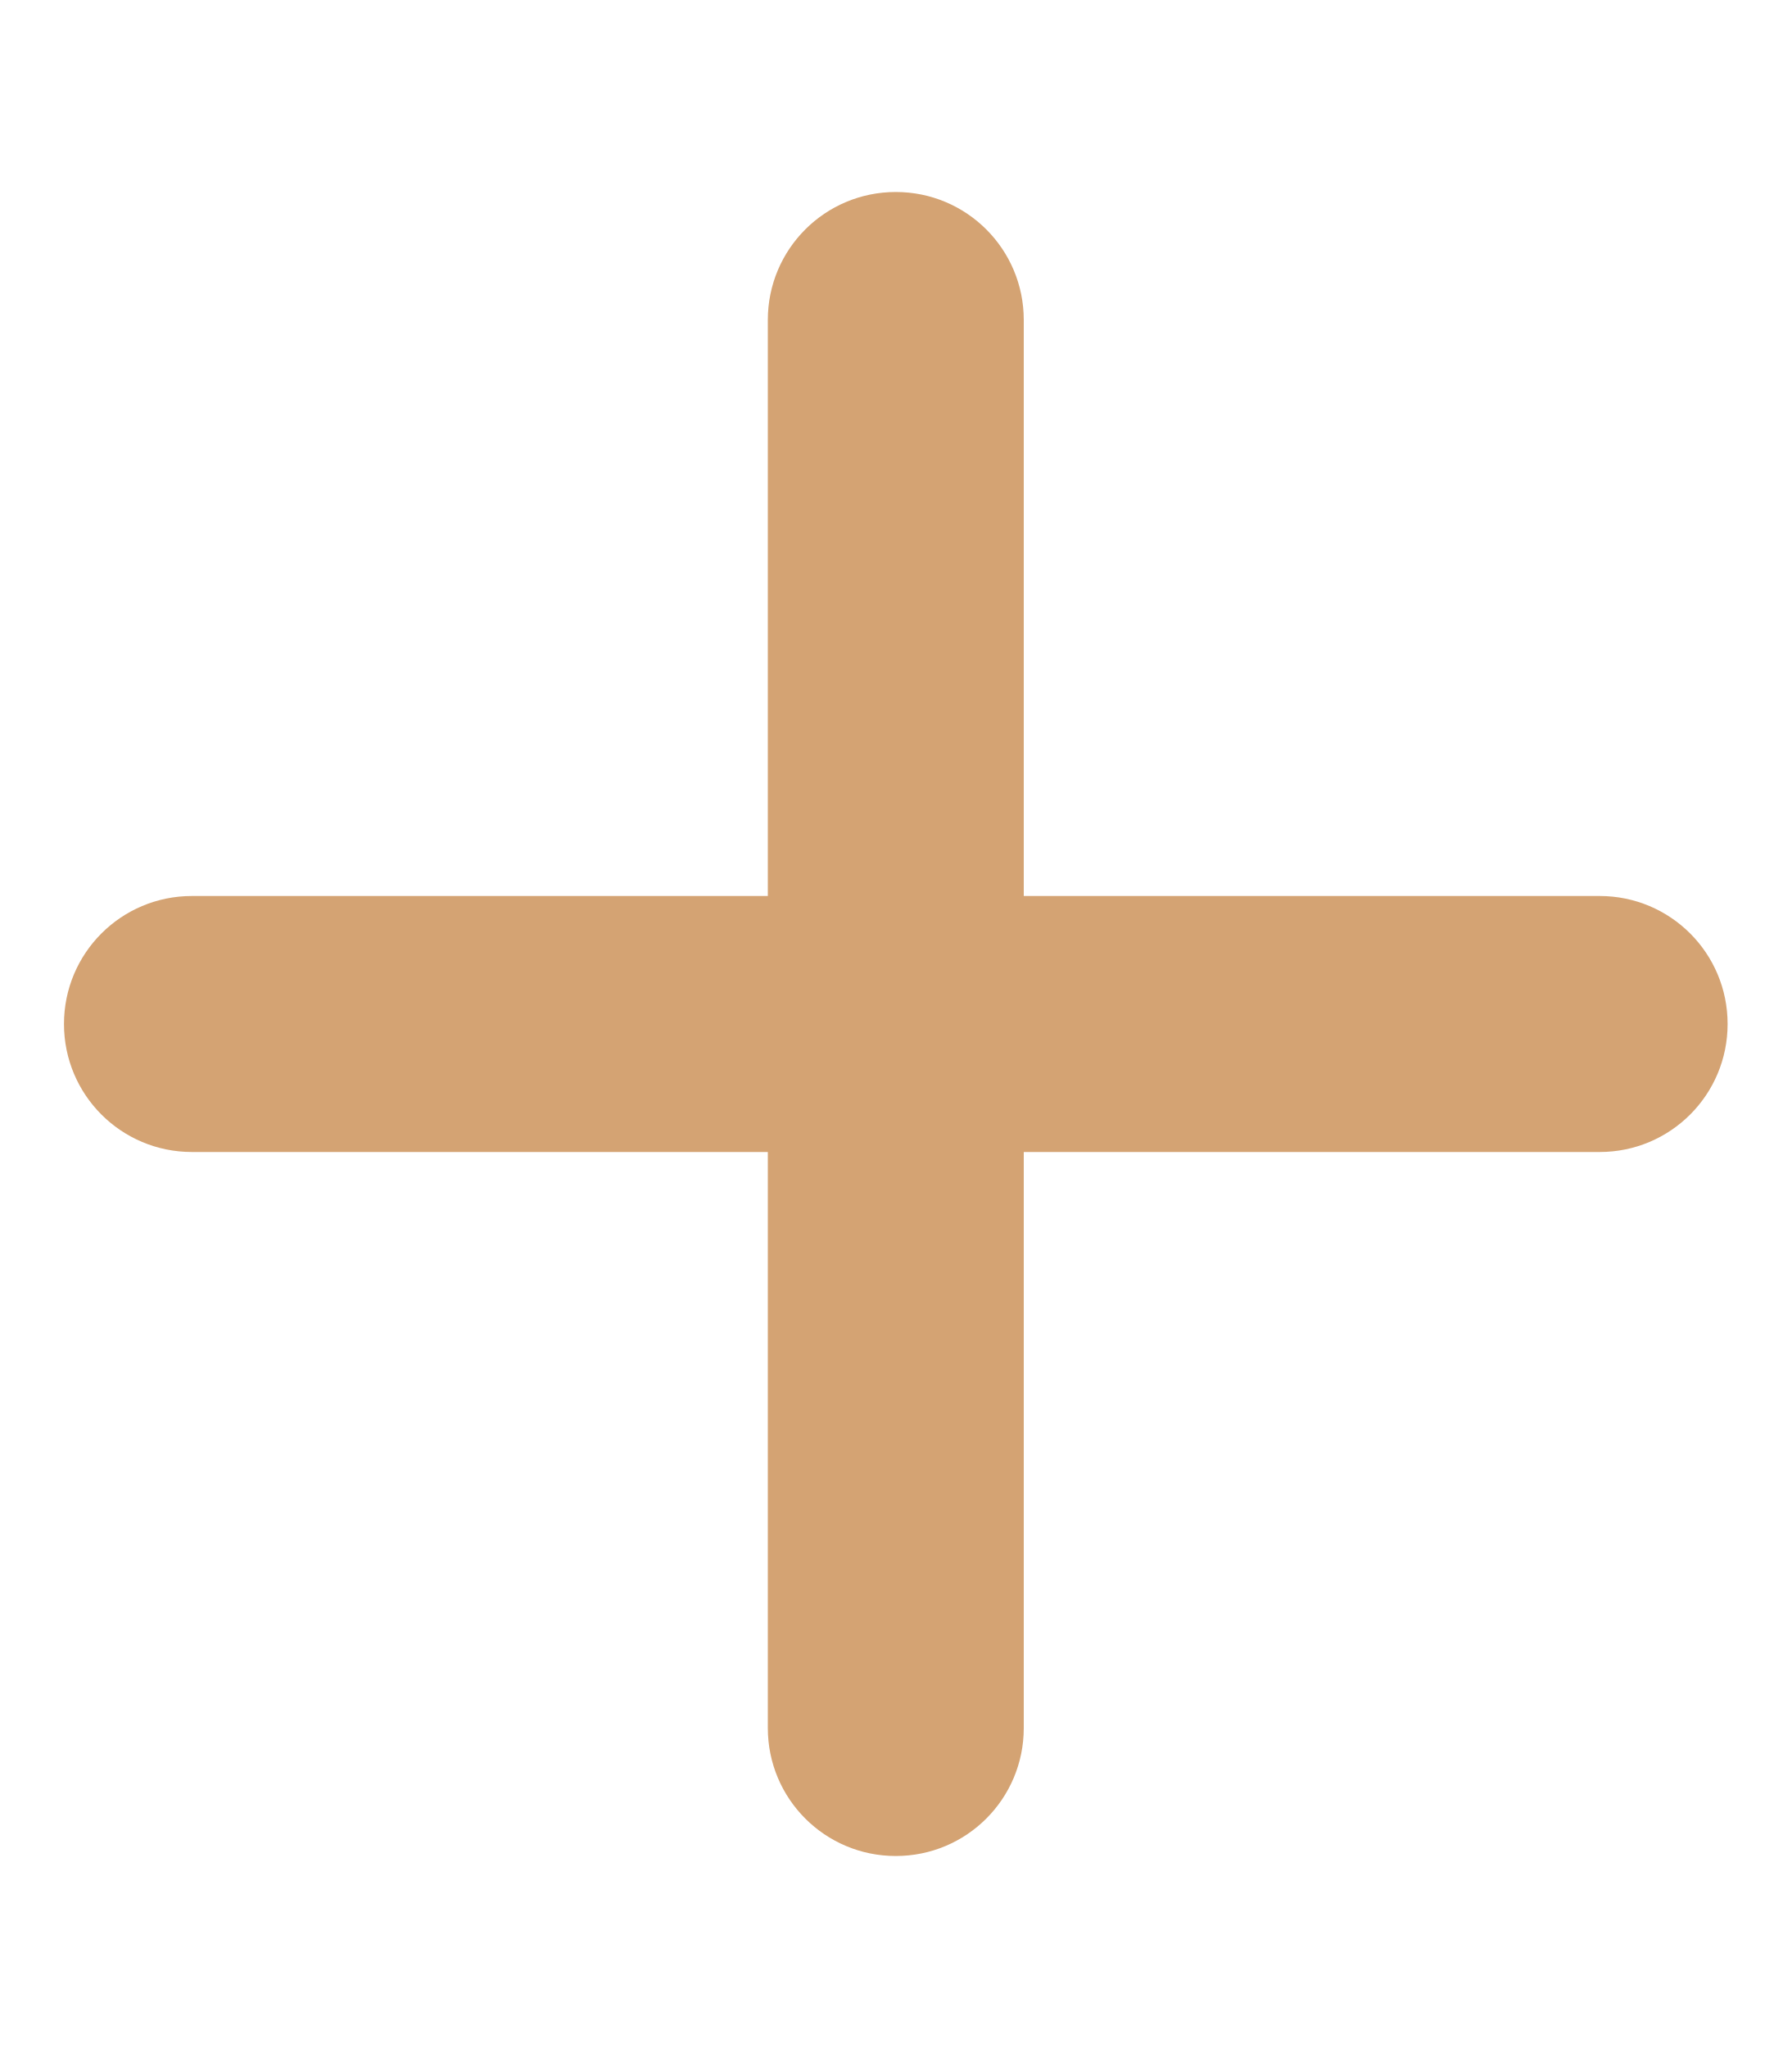
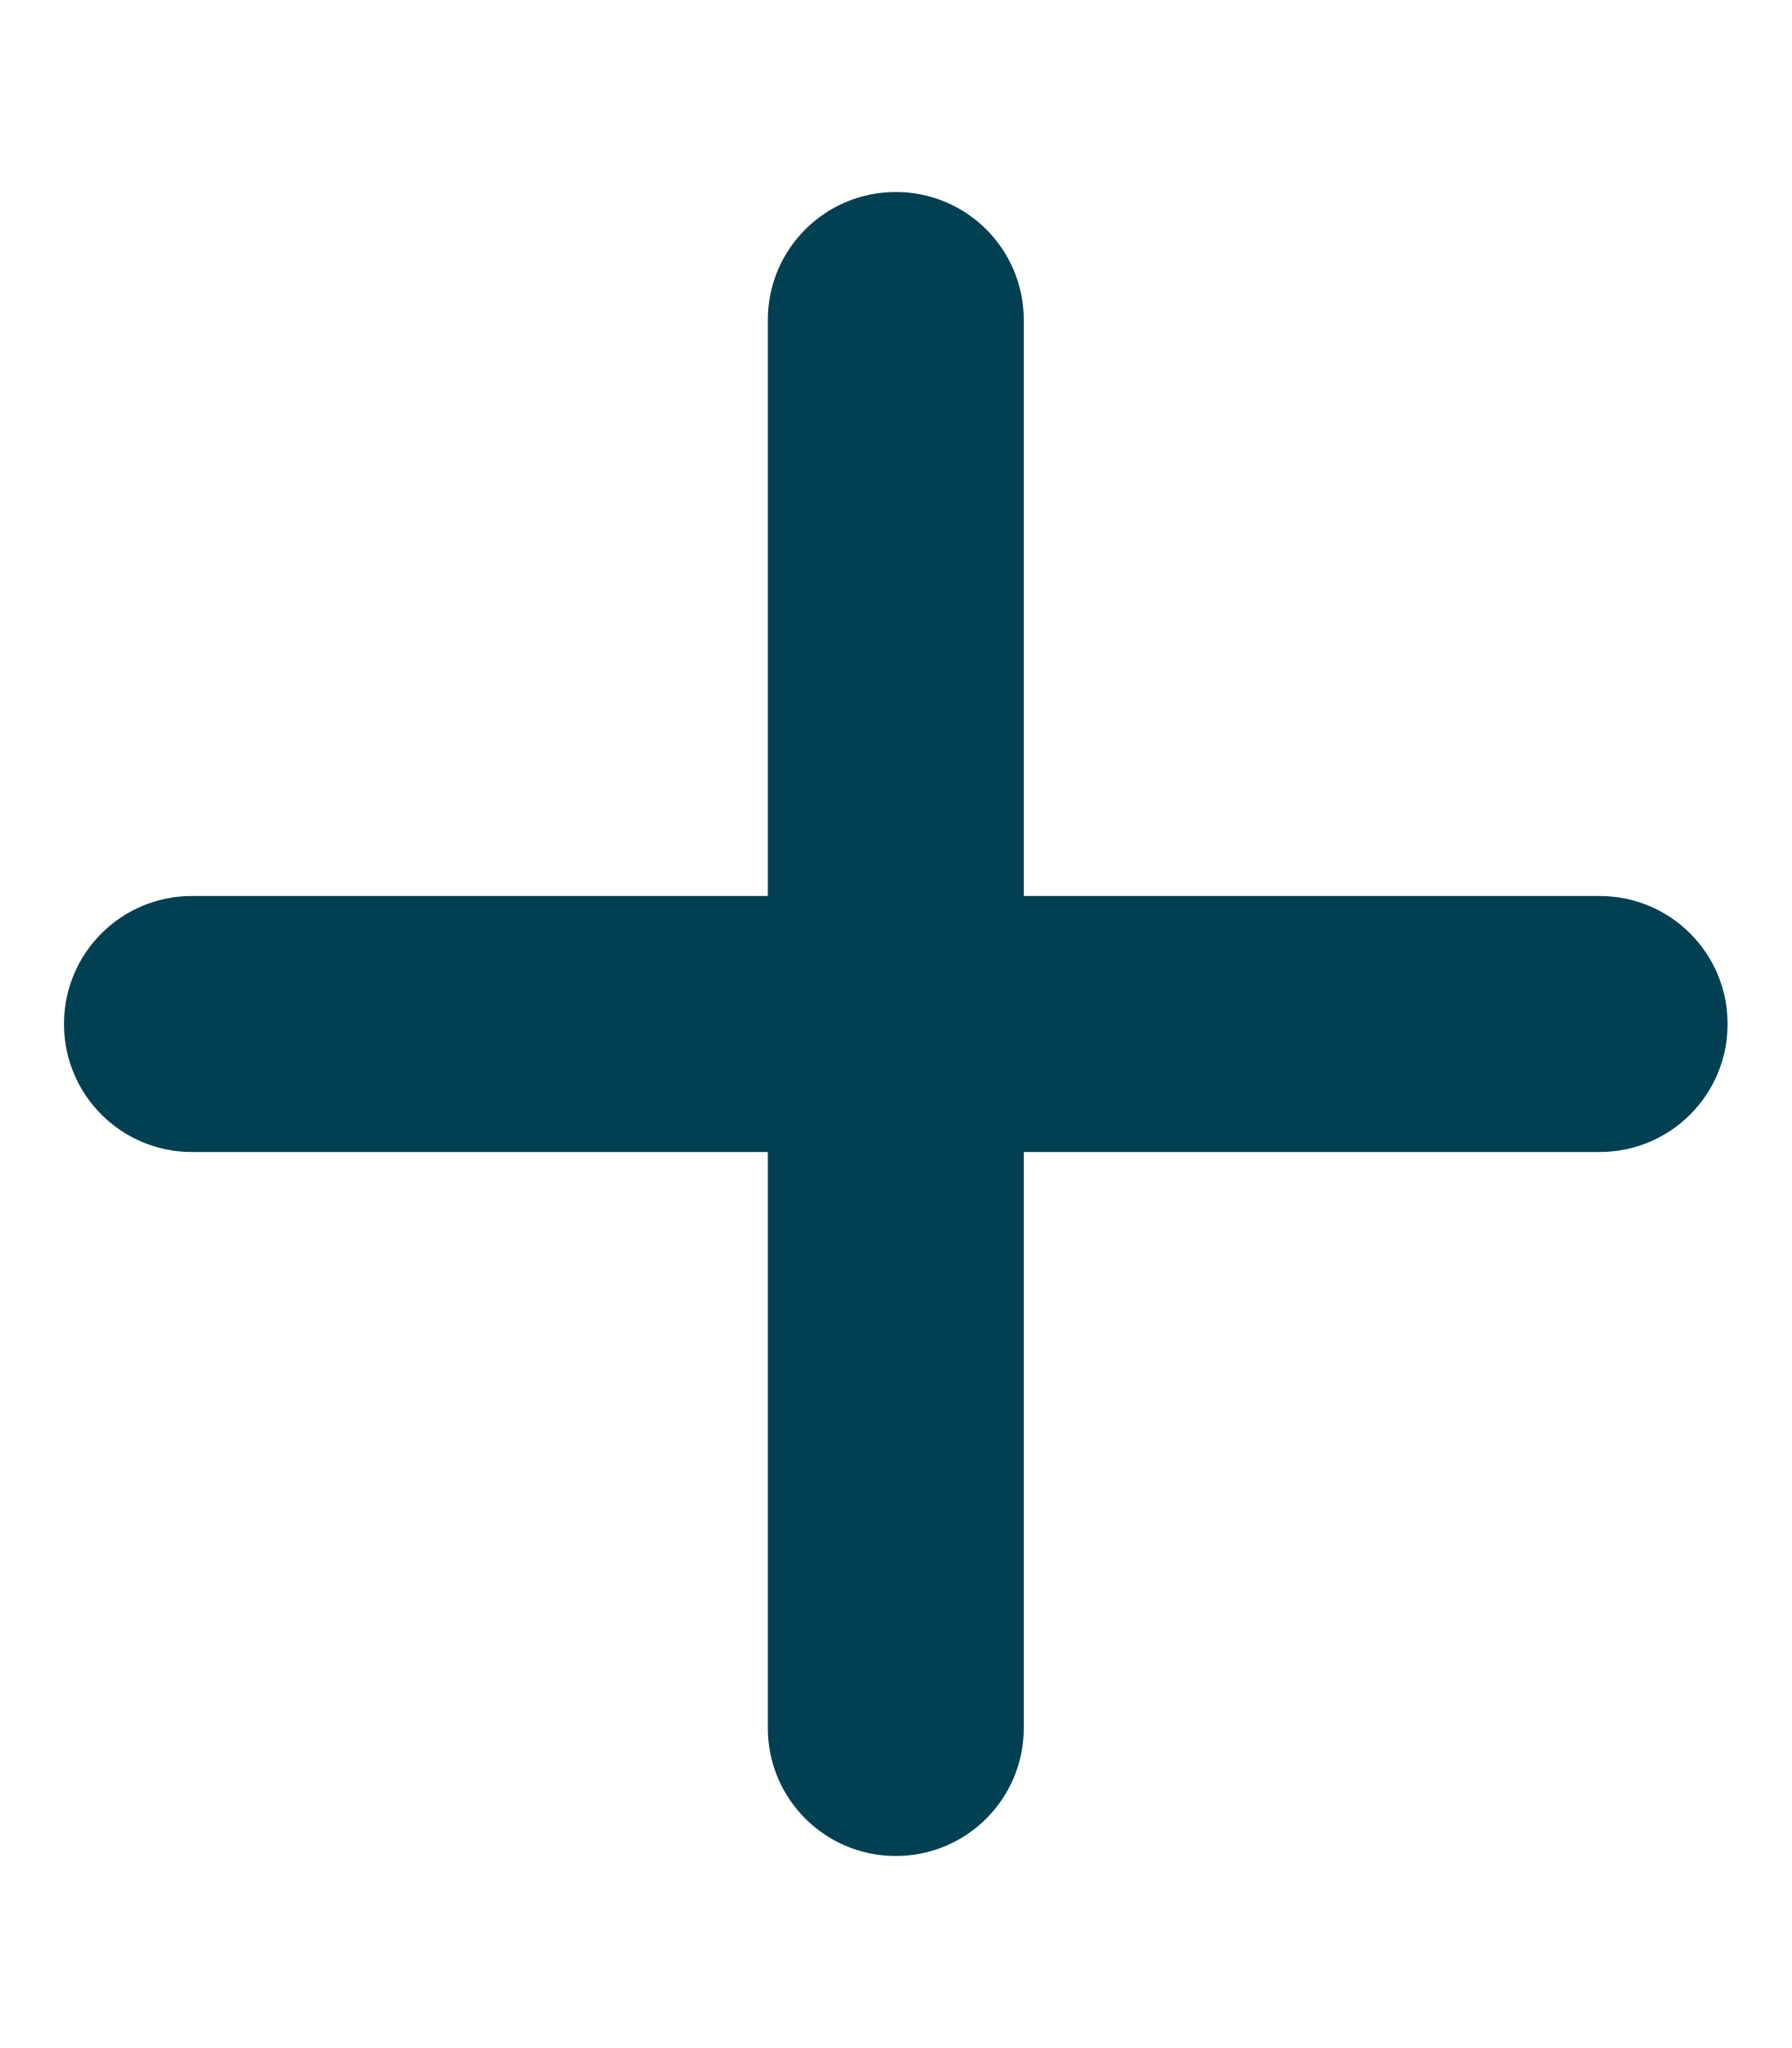
<svg xmlns="http://www.w3.org/2000/svg" viewBox="0 0 448 512">
-   <path fill="#d4a373" d="M256 80c0-17.7-14.3-32-32-32s-32 14.3-32 32l0 144L48 224c-17.7 0-32 14.3-32 32s14.3 32 32 32l144 0 0 144c0 17.7 14.3 32 32 32s32-14.3 32-32l0-144 144 0c17.7 0 32-14.3 32-32s-14.3-32-32-32l-144 0 0-144z" />
+   <path fill="#004052" d="M256 80c0-17.7-14.3-32-32-32s-32 14.3-32 32l0 144L48 224c-17.7 0-32 14.3-32 32s14.3 32 32 32l144 0 0 144c0 17.7 14.3 32 32 32s32-14.3 32-32l0-144 144 0c17.7 0 32-14.3 32-32s-14.3-32-32-32l-144 0 0-144z" />
</svg>
